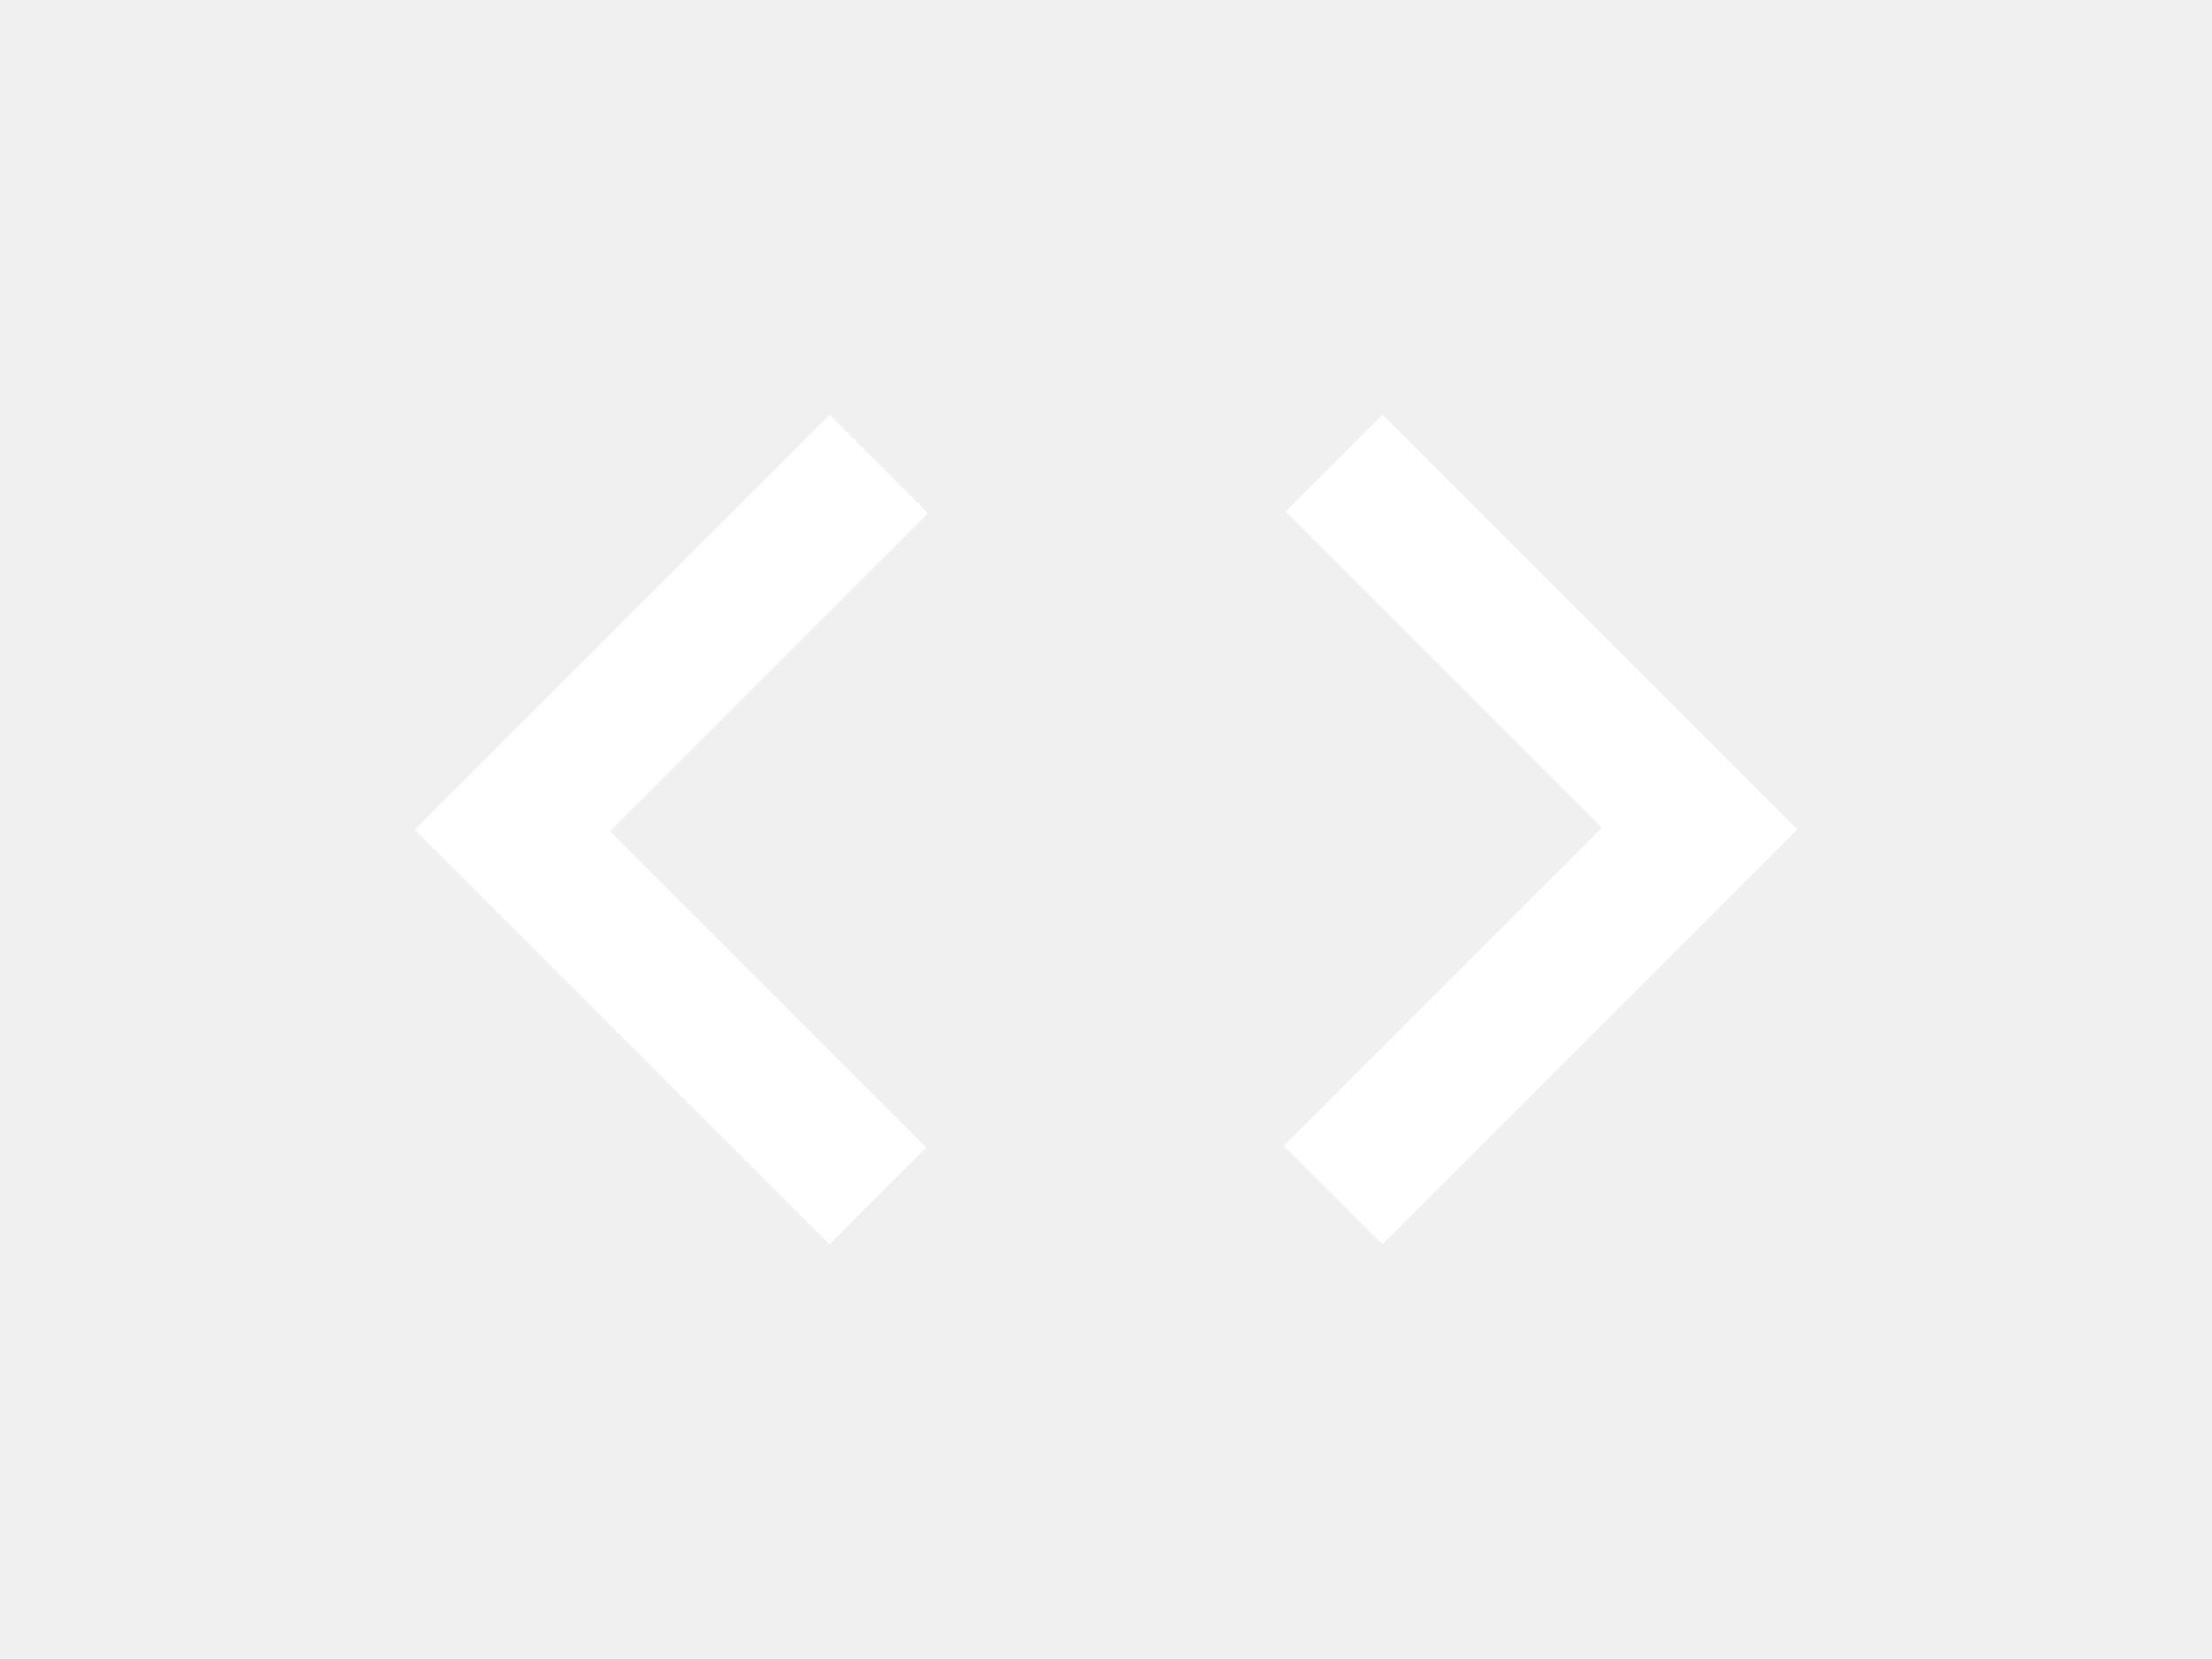
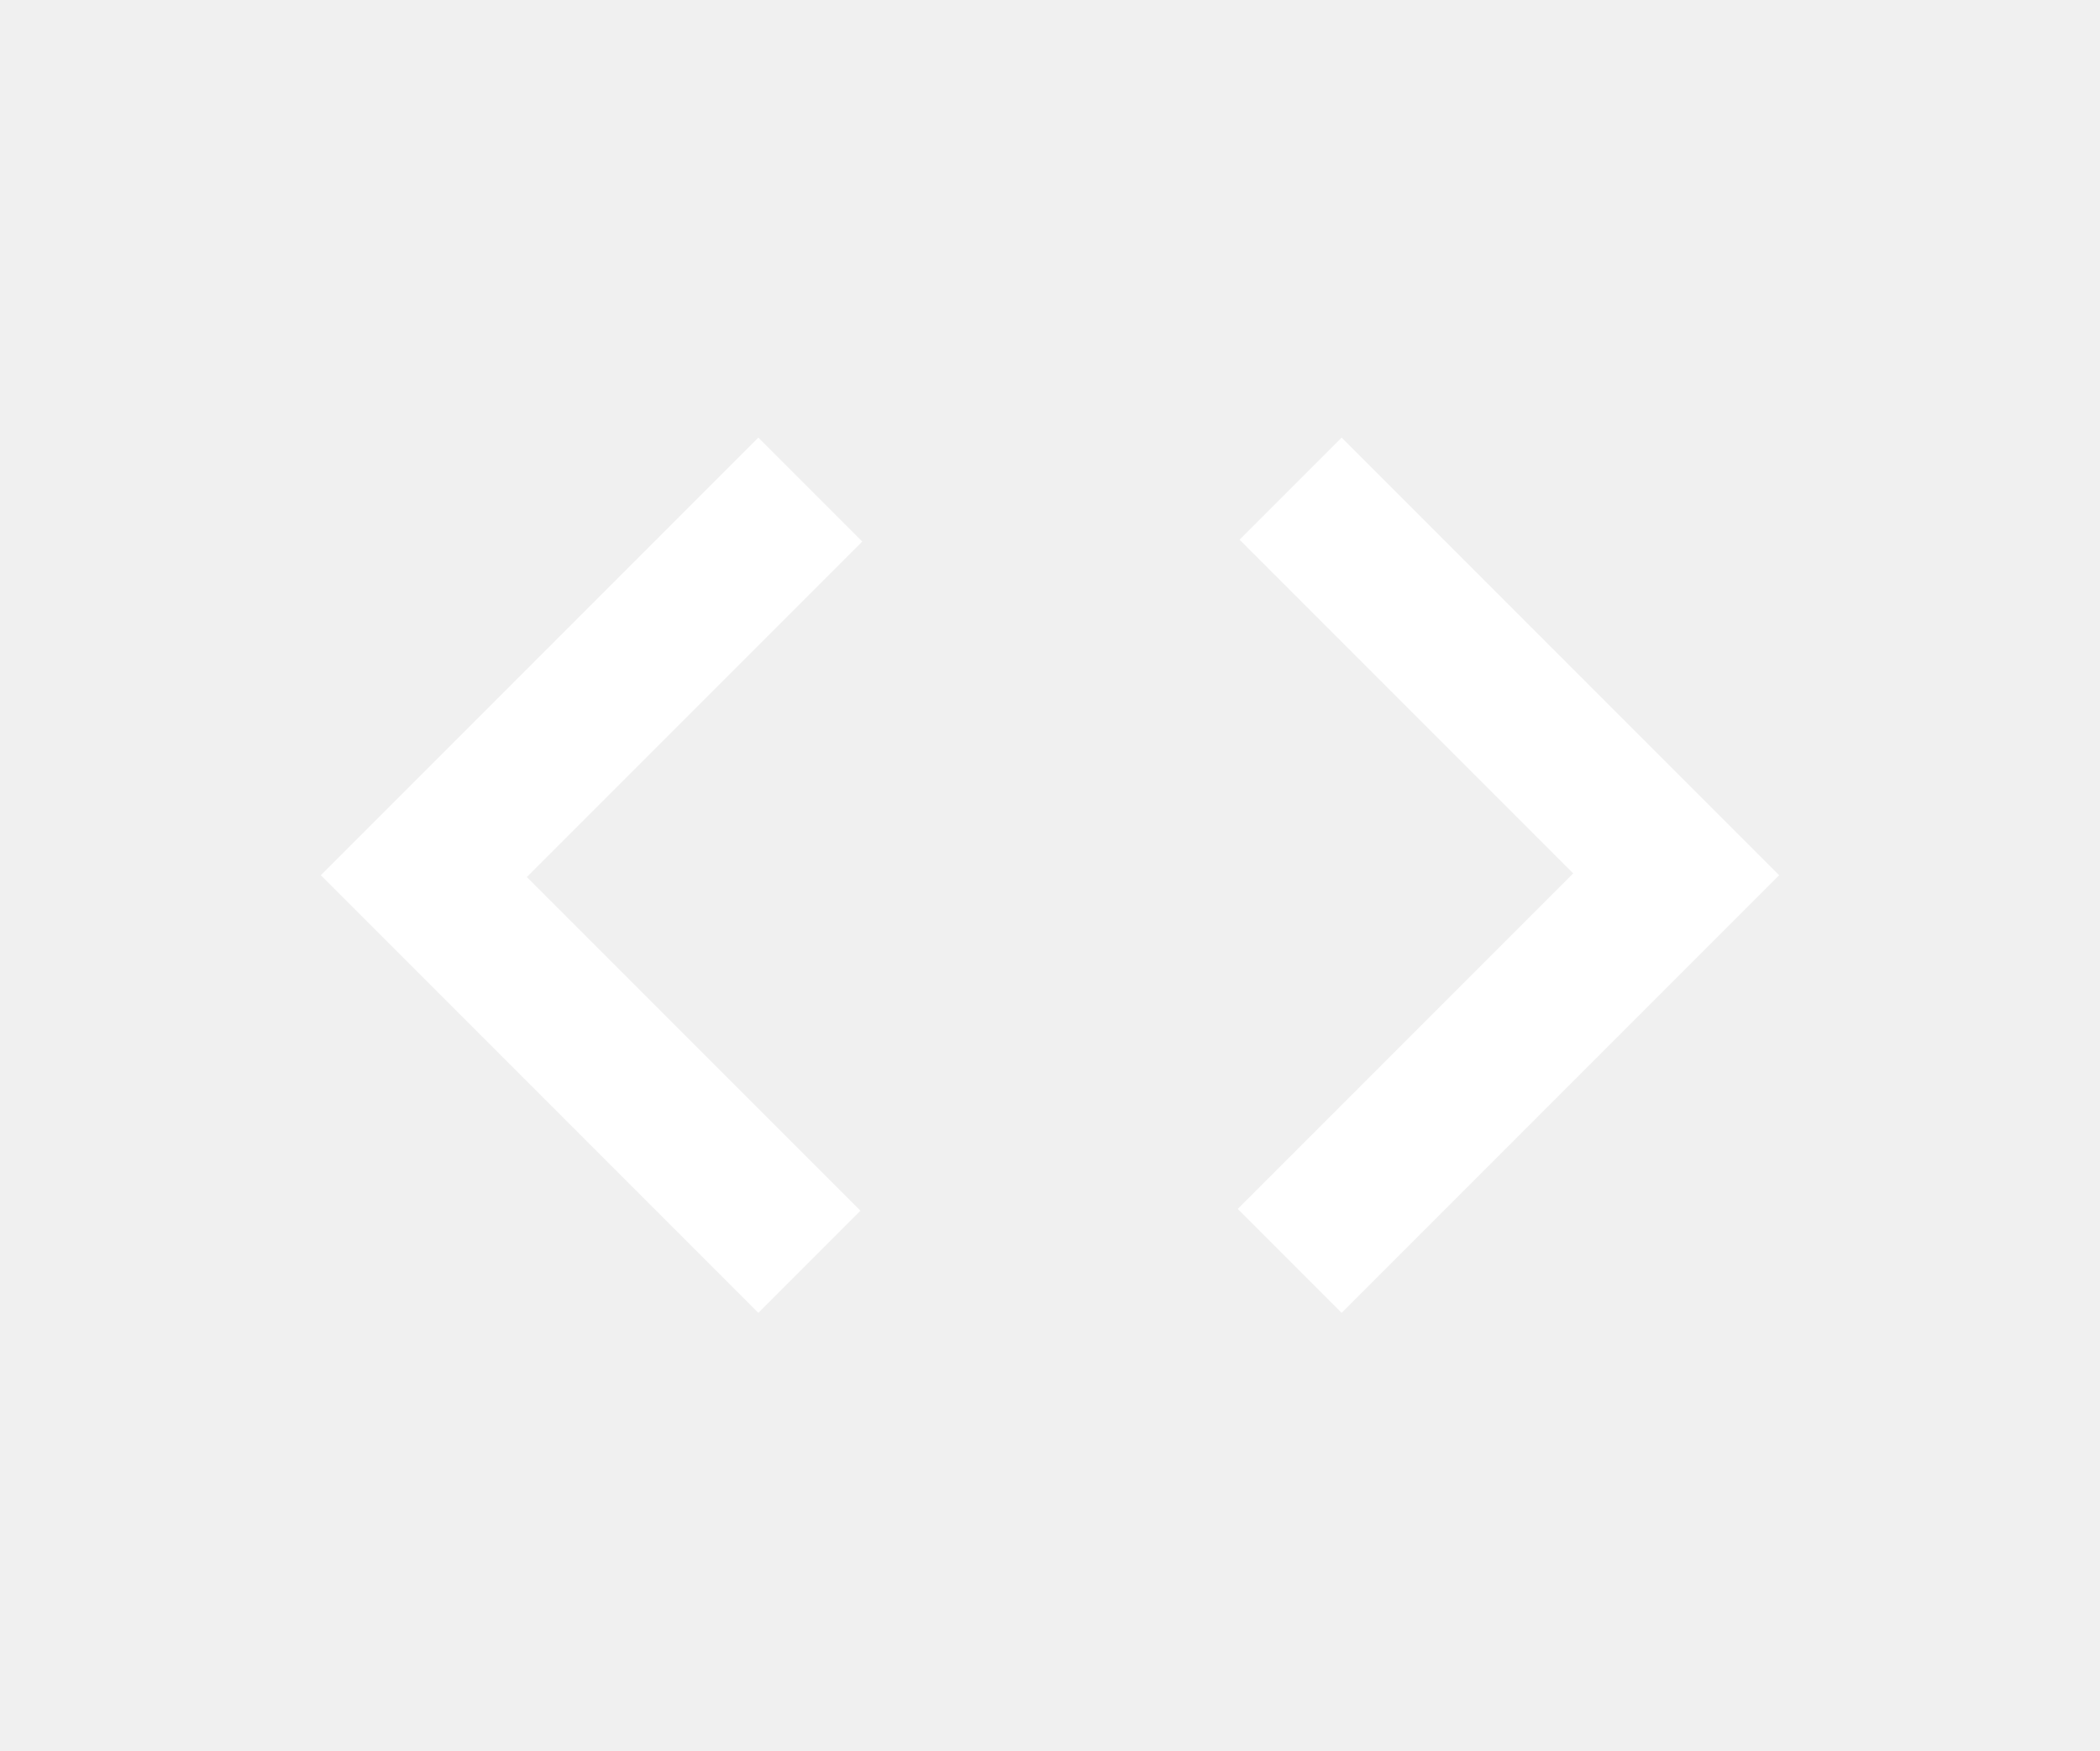
- <svg xmlns="http://www.w3.org/2000/svg" fill="white" height="18" viewBox="0 -960 960 960" width="24">
+ <svg xmlns="http://www.w3.org/2000/svg" fill="white" height="20" viewBox="0 -960 960 960" width="24">
  <path d="M320-240 80-480l240-240 57 57-184 184 183 183-56 56Zm320 0-57-57 184-184-183-183 56-56 240 240-240 240Z" />
</svg>
